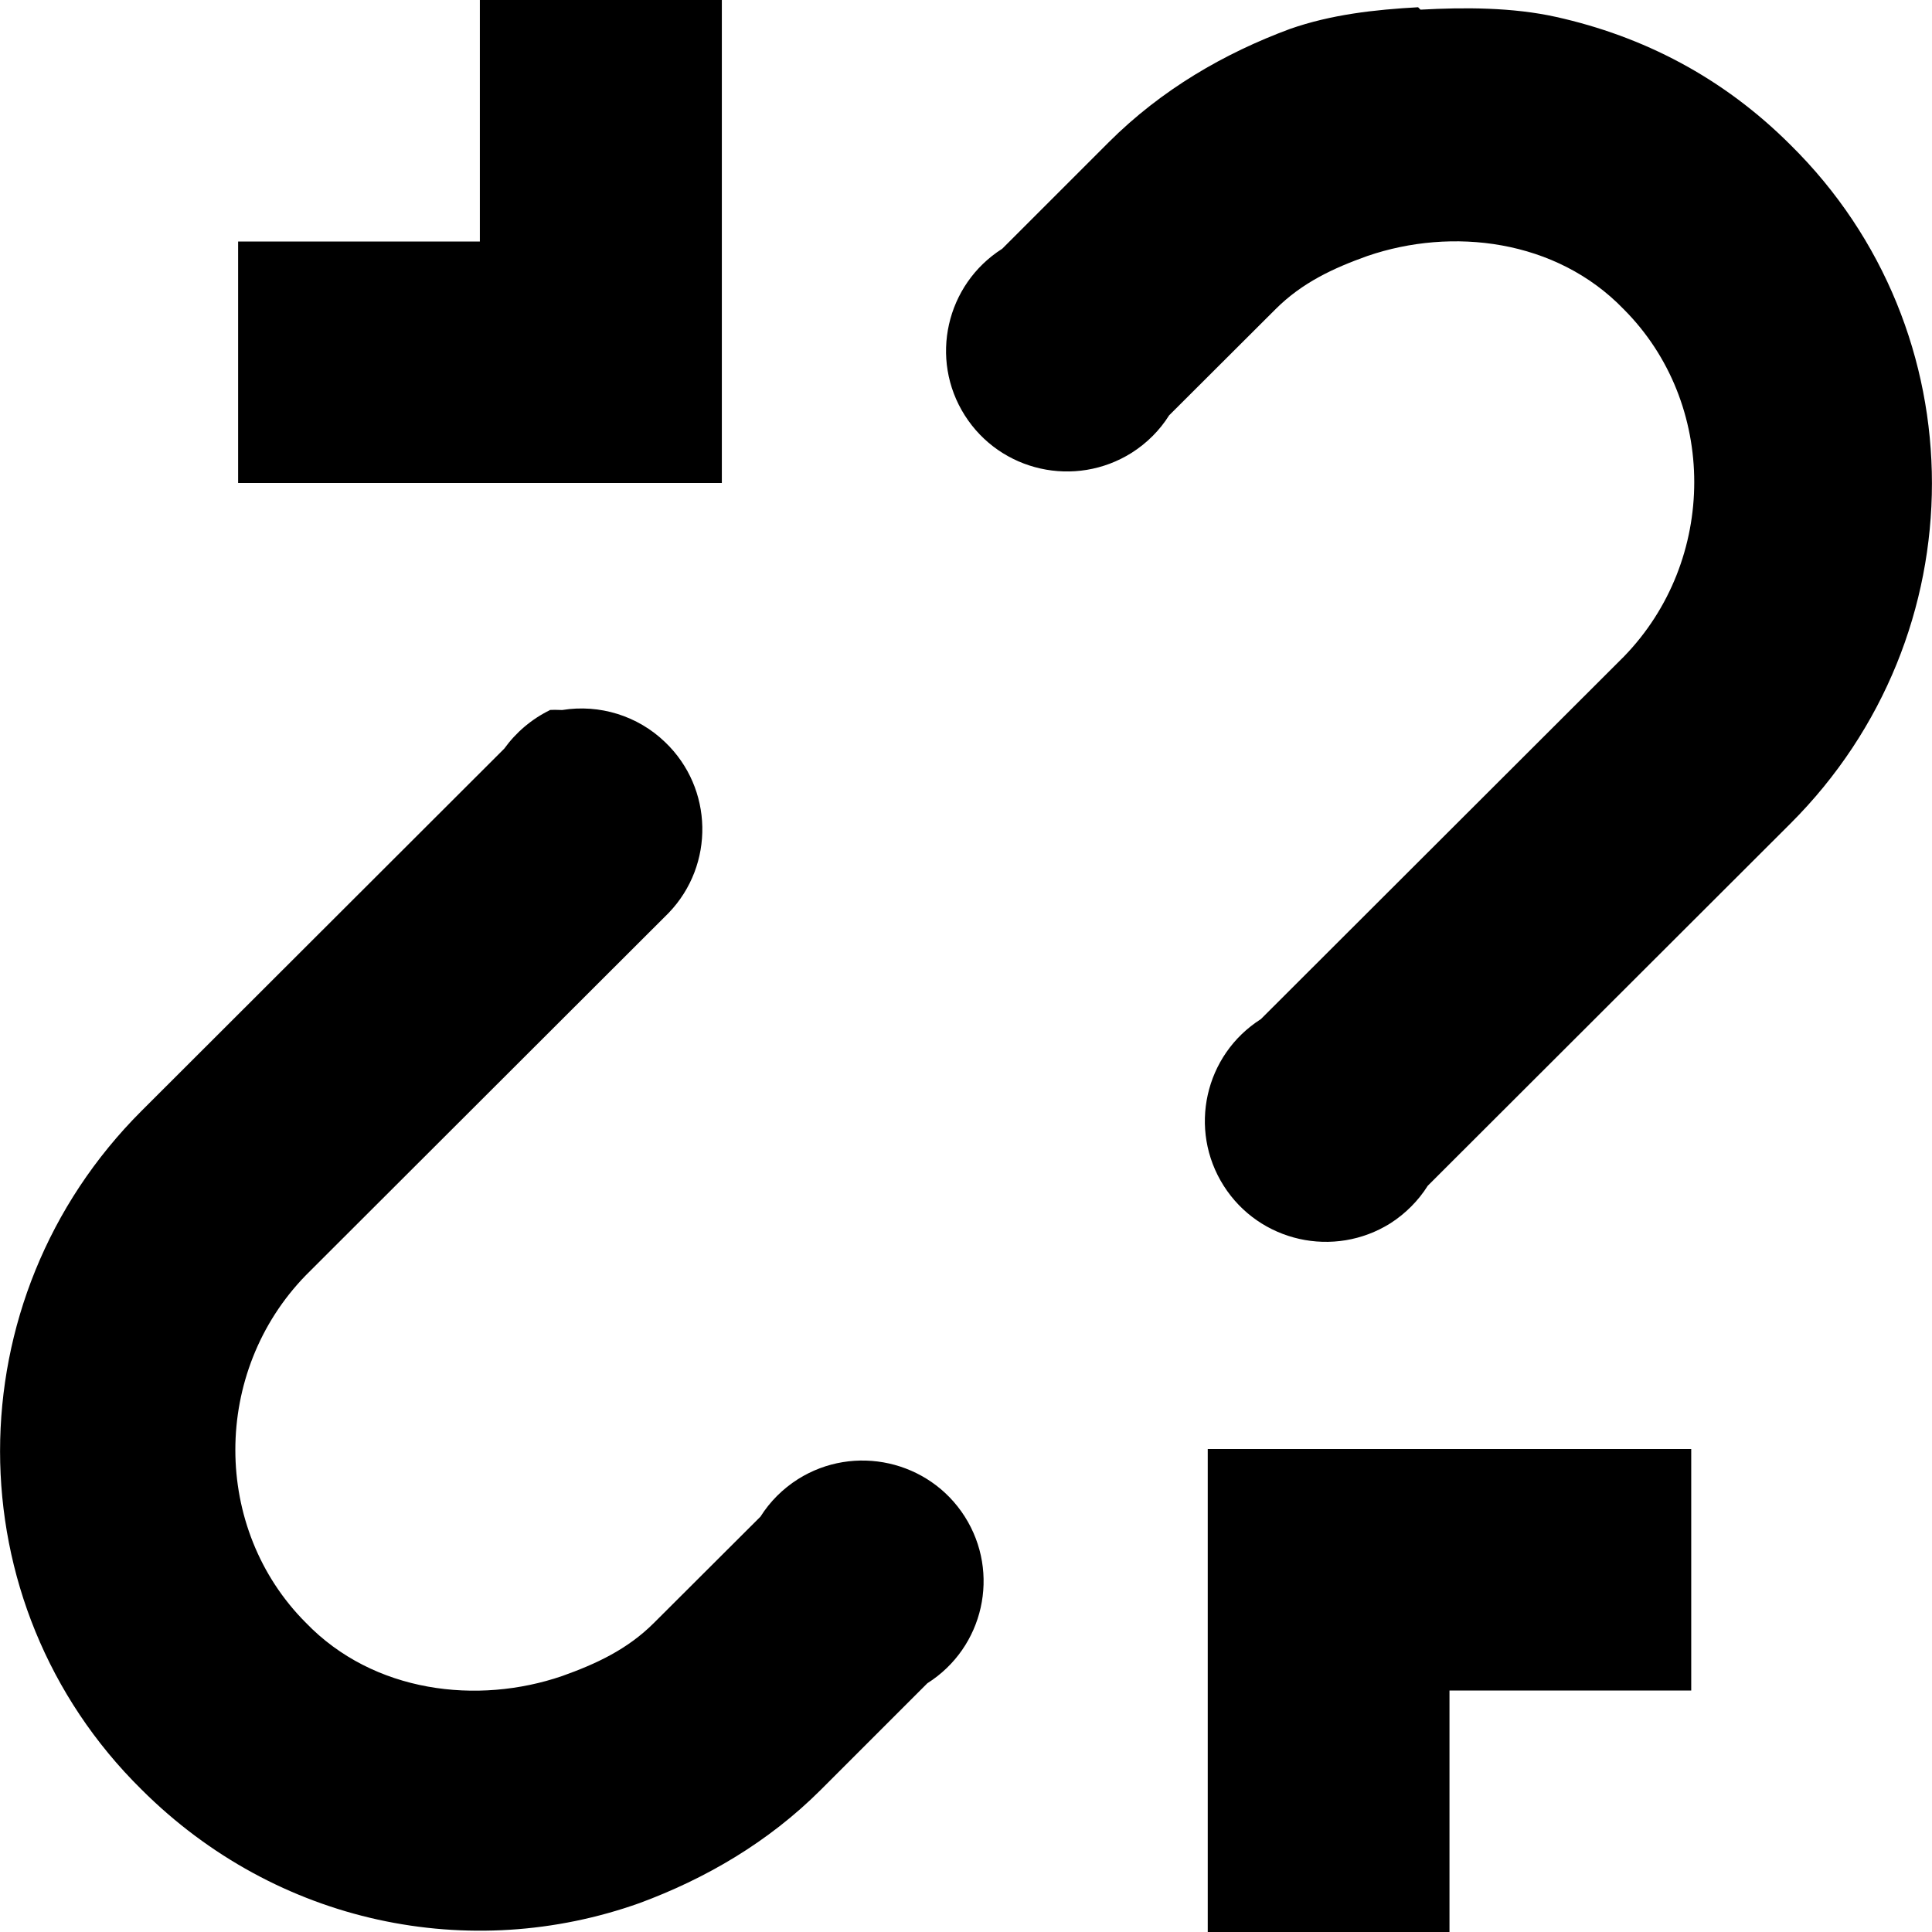
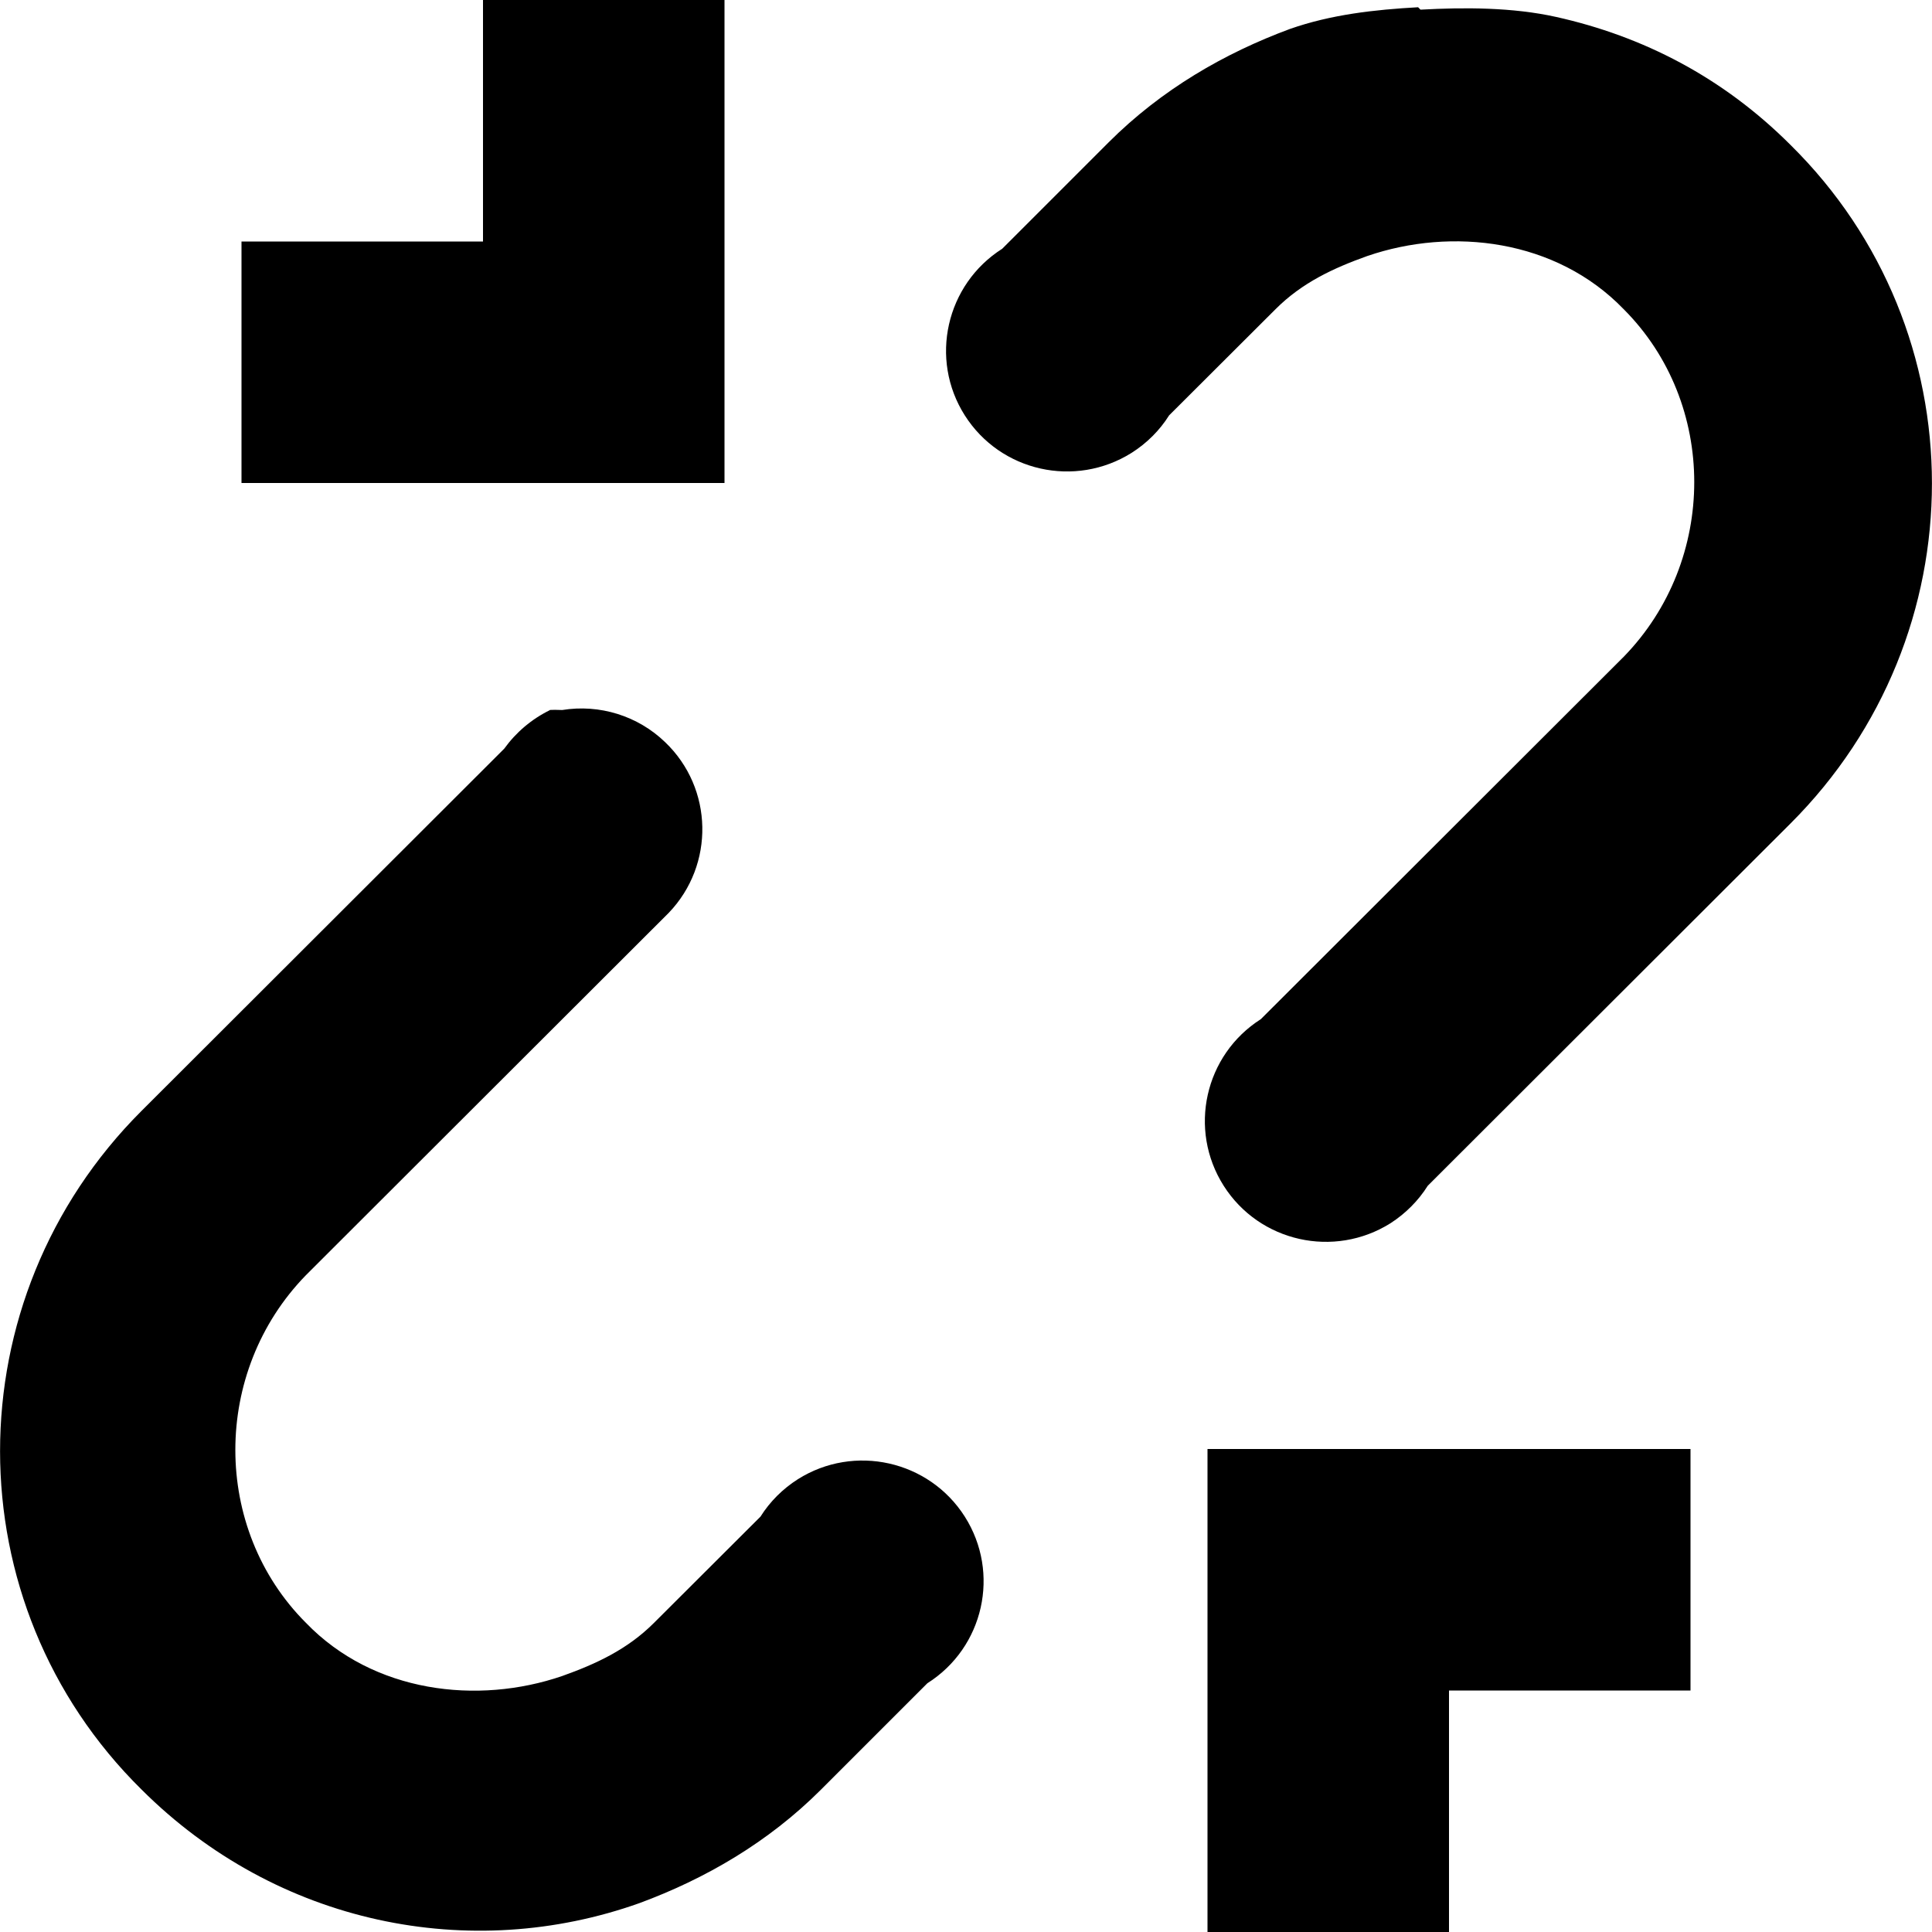
<svg xmlns="http://www.w3.org/2000/svg" version="1.1" x="0px" y="0px" viewBox="0 0 8 8" style="enable-background:new 0 0 8 8;" xml:space="preserve">
  <g id="link-broken">
    <g>
      <g>
-         <path id="svg_1_107_" d="M1.987,0v1H0.986v1h2.003V0H1.987z M5.872,0.03c-0.18,0.01-0.36,0.03-0.531,0.09     c-0.27,0.1-0.531,0.25-0.751,0.47L4.15,1.03C3.917,1.178,3.847,1.487,3.995,1.72s0.457,0.302,0.691,0.155     C4.749,1.835,4.802,1.782,4.841,1.72l0.441-0.44c0.11-0.11,0.24-0.17,0.38-0.22c0.35-0.12,0.781-0.07,1.061,0.22     c0.39,0.39,0.39,1.04,0,1.44l-1.502,1.5C4.988,4.368,4.919,4.677,5.067,4.91c0.148,0.233,0.457,0.302,0.691,0.155     C5.82,5.025,5.873,4.972,5.912,4.91l1.502-1.5c0.781-0.78,0.781-2.04,0-2.81c-0.28-0.28-0.611-0.45-0.971-0.53     c-0.18-0.04-0.38-0.04-0.561-0.03L5.872,0.03z M2.278,2.94C2.202,2.977,2.137,3.032,2.088,3.1L0.586,4.6     c-0.781,0.78-0.781,2.04,0,2.81c0.561,0.56,1.362,0.72,2.063,0.47c0.27-0.1,0.531-0.25,0.751-0.47L3.84,6.97     c0.234-0.148,0.303-0.457,0.155-0.69C3.847,6.047,3.537,5.978,3.304,6.125C3.241,6.165,3.188,6.218,3.149,6.28L2.708,6.72     c-0.11,0.11-0.24,0.17-0.38,0.22c-0.35,0.12-0.781,0.07-1.061-0.22c-0.39-0.39-0.39-1.04,0-1.44l1.502-1.5     C2.96,3.581,2.954,3.264,2.754,3.073C2.641,2.964,2.483,2.915,2.328,2.94c-0.02-0.001-0.04-0.001-0.06,0L2.278,2.94z M5.001,6v2     h1.001V7h1.001V6H5.001z" />
+         <path id="svg_1_107_" d="M2,0v1H1v1h2V0H2z M5.872,0.03c-0.18,0.01-0.36,0.03-0.531,0.09c-0.27,0.1-0.531,0.25-0.751,0.47     L4.15,1.03C3.917,1.178,3.847,1.487,3.995,1.72s0.457,0.302,0.691,0.155C4.749,1.835,4.802,1.782,4.841,1.72l0.441-0.44     c0.11-0.11,0.24-0.17,0.38-0.22c0.35-0.12,0.781-0.07,1.061,0.22c0.39,0.39,0.39,1.04,0,1.44l-1.502,1.5     C4.988,4.368,4.919,4.677,5.067,4.91c0.148,0.233,0.457,0.302,0.691,0.155C5.82,5.025,5.873,4.972,5.912,4.91l1.502-1.5     c0.781-0.78,0.781-2.04,0-2.81c-0.28-0.28-0.611-0.45-0.971-0.53c-0.18-0.04-0.38-0.04-0.561-0.03L5.872,0.03z M2.278,2.94     C2.202,2.977,2.137,3.032,2.088,3.1L0.586,4.6c-0.781,0.78-0.781,2.04,0,2.81c0.561,0.56,1.362,0.72,2.063,0.47     c0.27-0.1,0.531-0.25,0.751-0.47L3.84,6.97c0.234-0.148,0.303-0.457,0.155-0.69C3.847,6.047,3.537,5.978,3.304,6.125     C3.241,6.165,3.188,6.218,3.149,6.28L2.708,6.72c-0.11,0.11-0.24,0.17-0.38,0.22c-0.35,0.12-0.781,0.07-1.061-0.22     c-0.39-0.39-0.39-1.04,0-1.44l1.502-1.5C2.96,3.581,2.954,3.264,2.754,3.073C2.641,2.964,2.483,2.915,2.328,2.94     c-0.02-0.001-0.04-0.001-0.06,0L2.278,2.94z M5,6v2h1V7h1V6H5z" />
      </g>
    </g>
  </g>
  <g id="Layer_1">
</g>
</svg>
